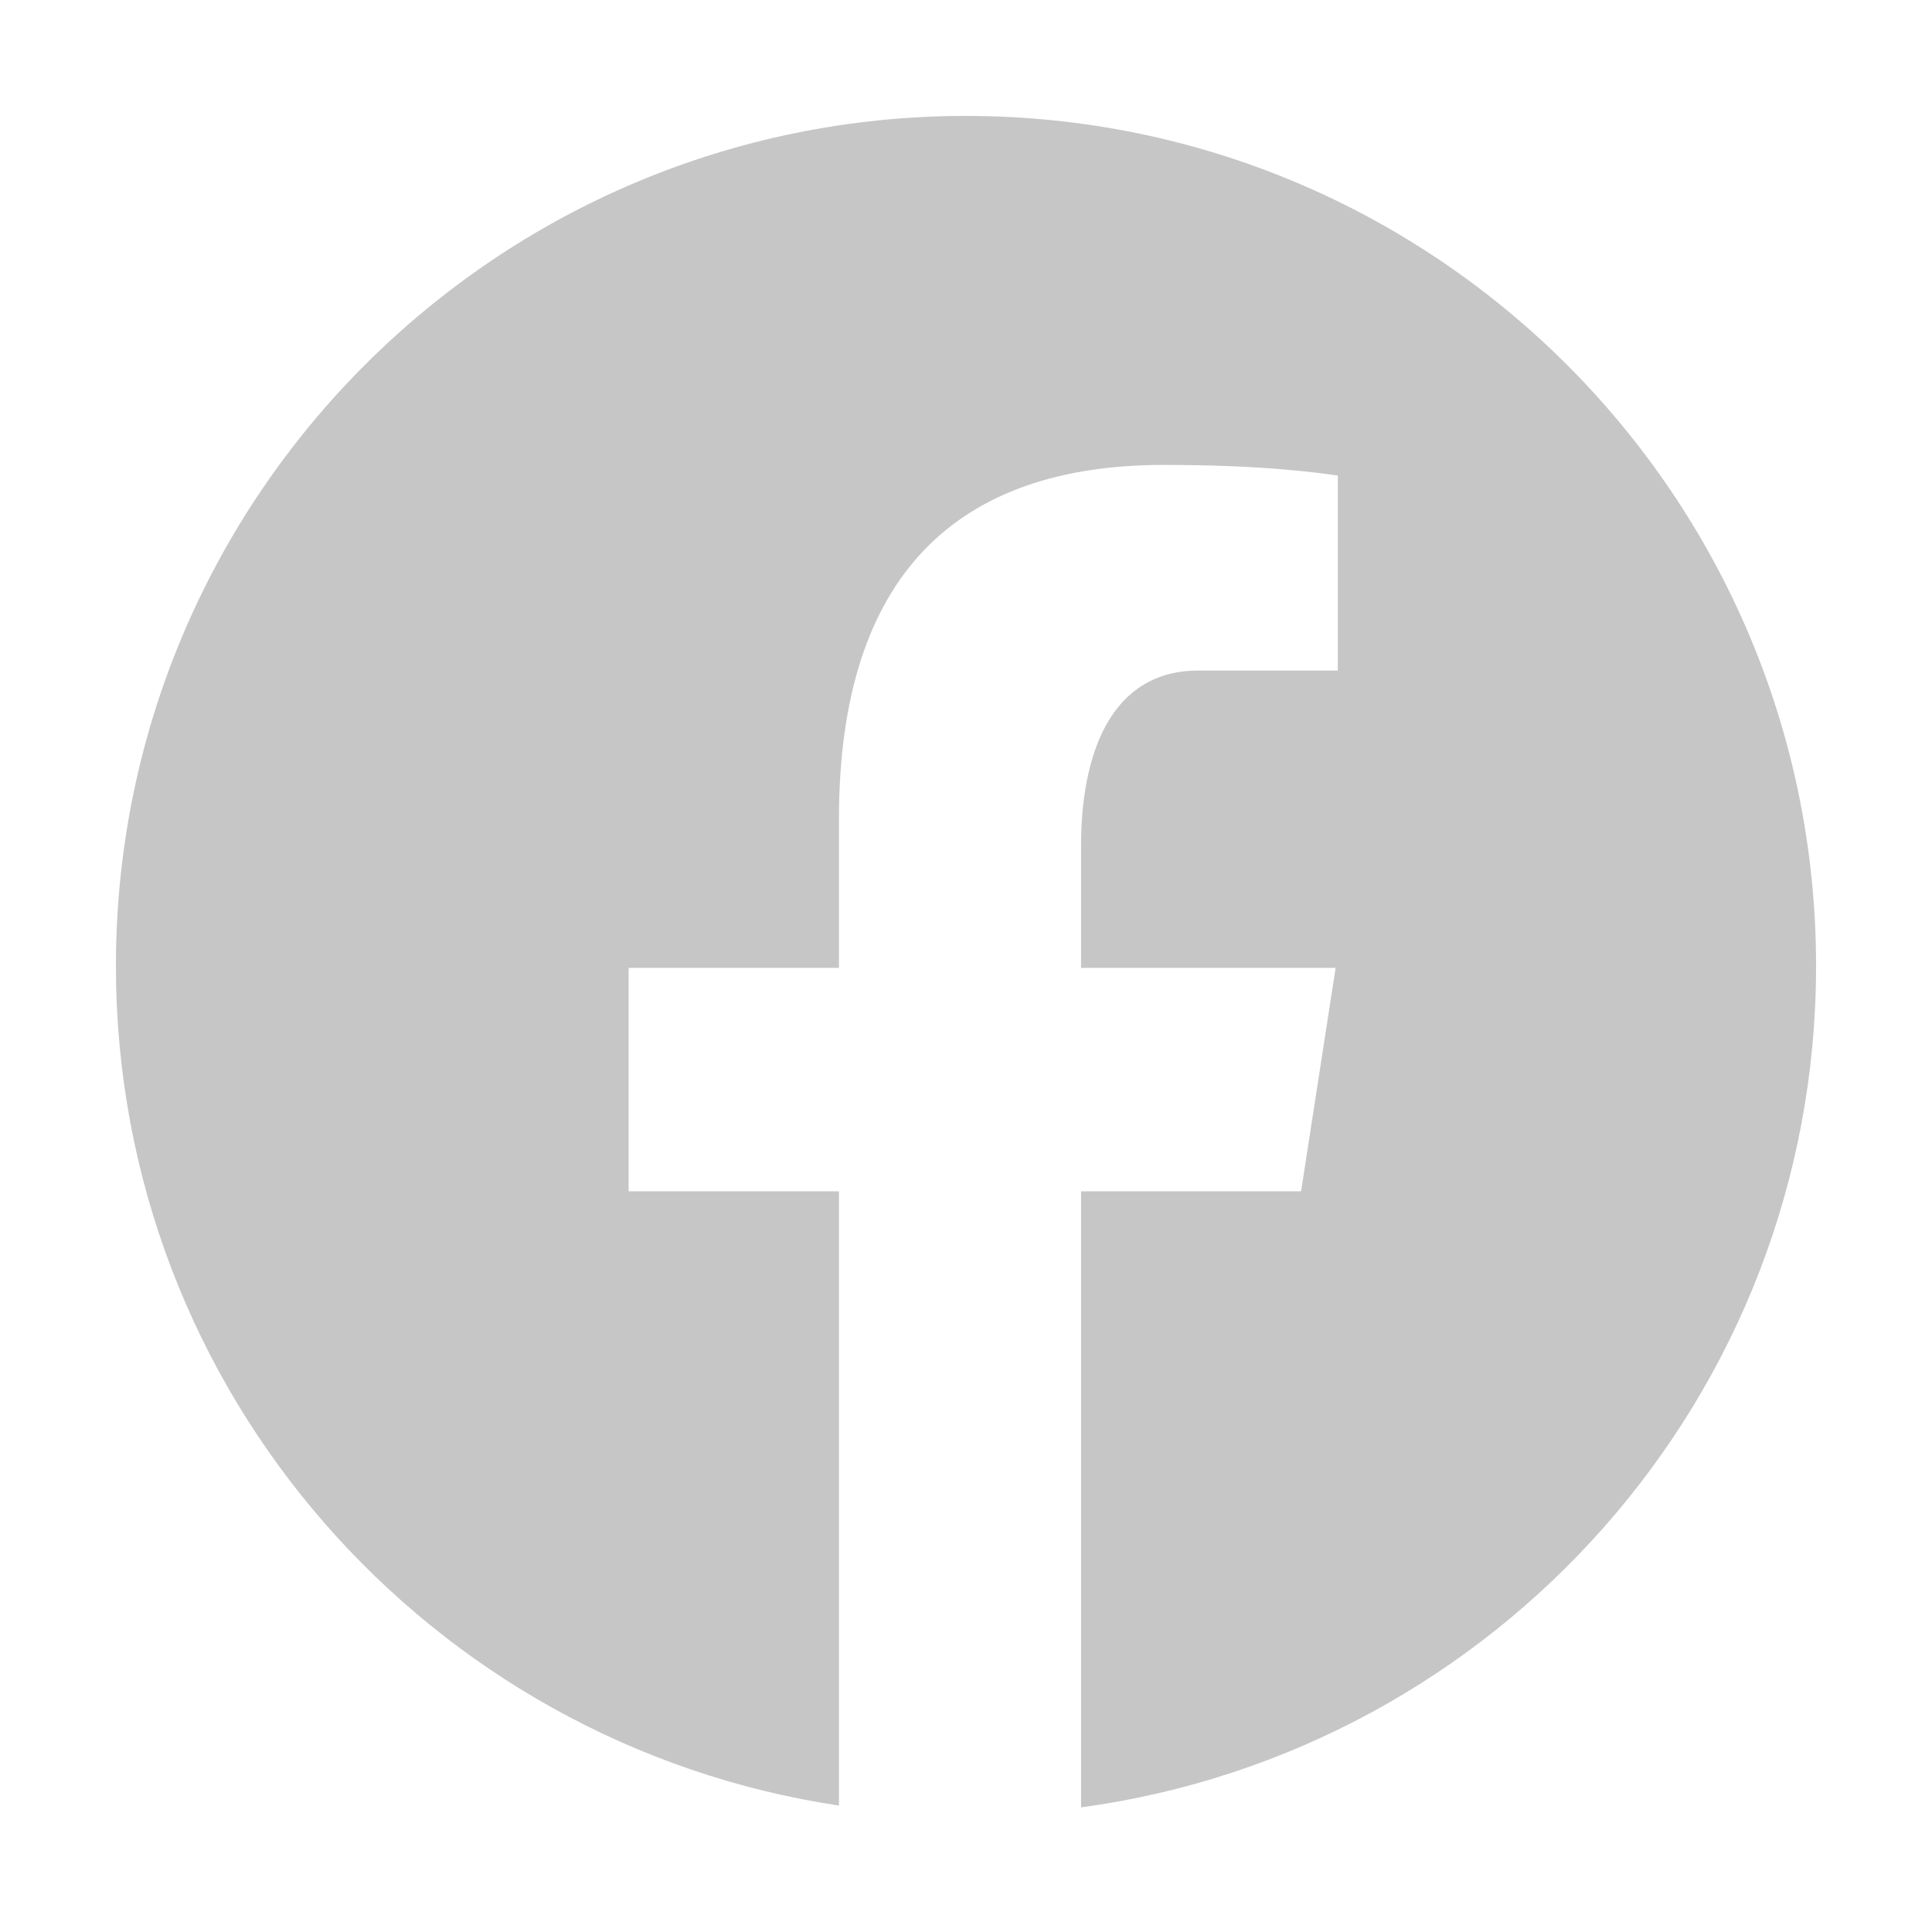
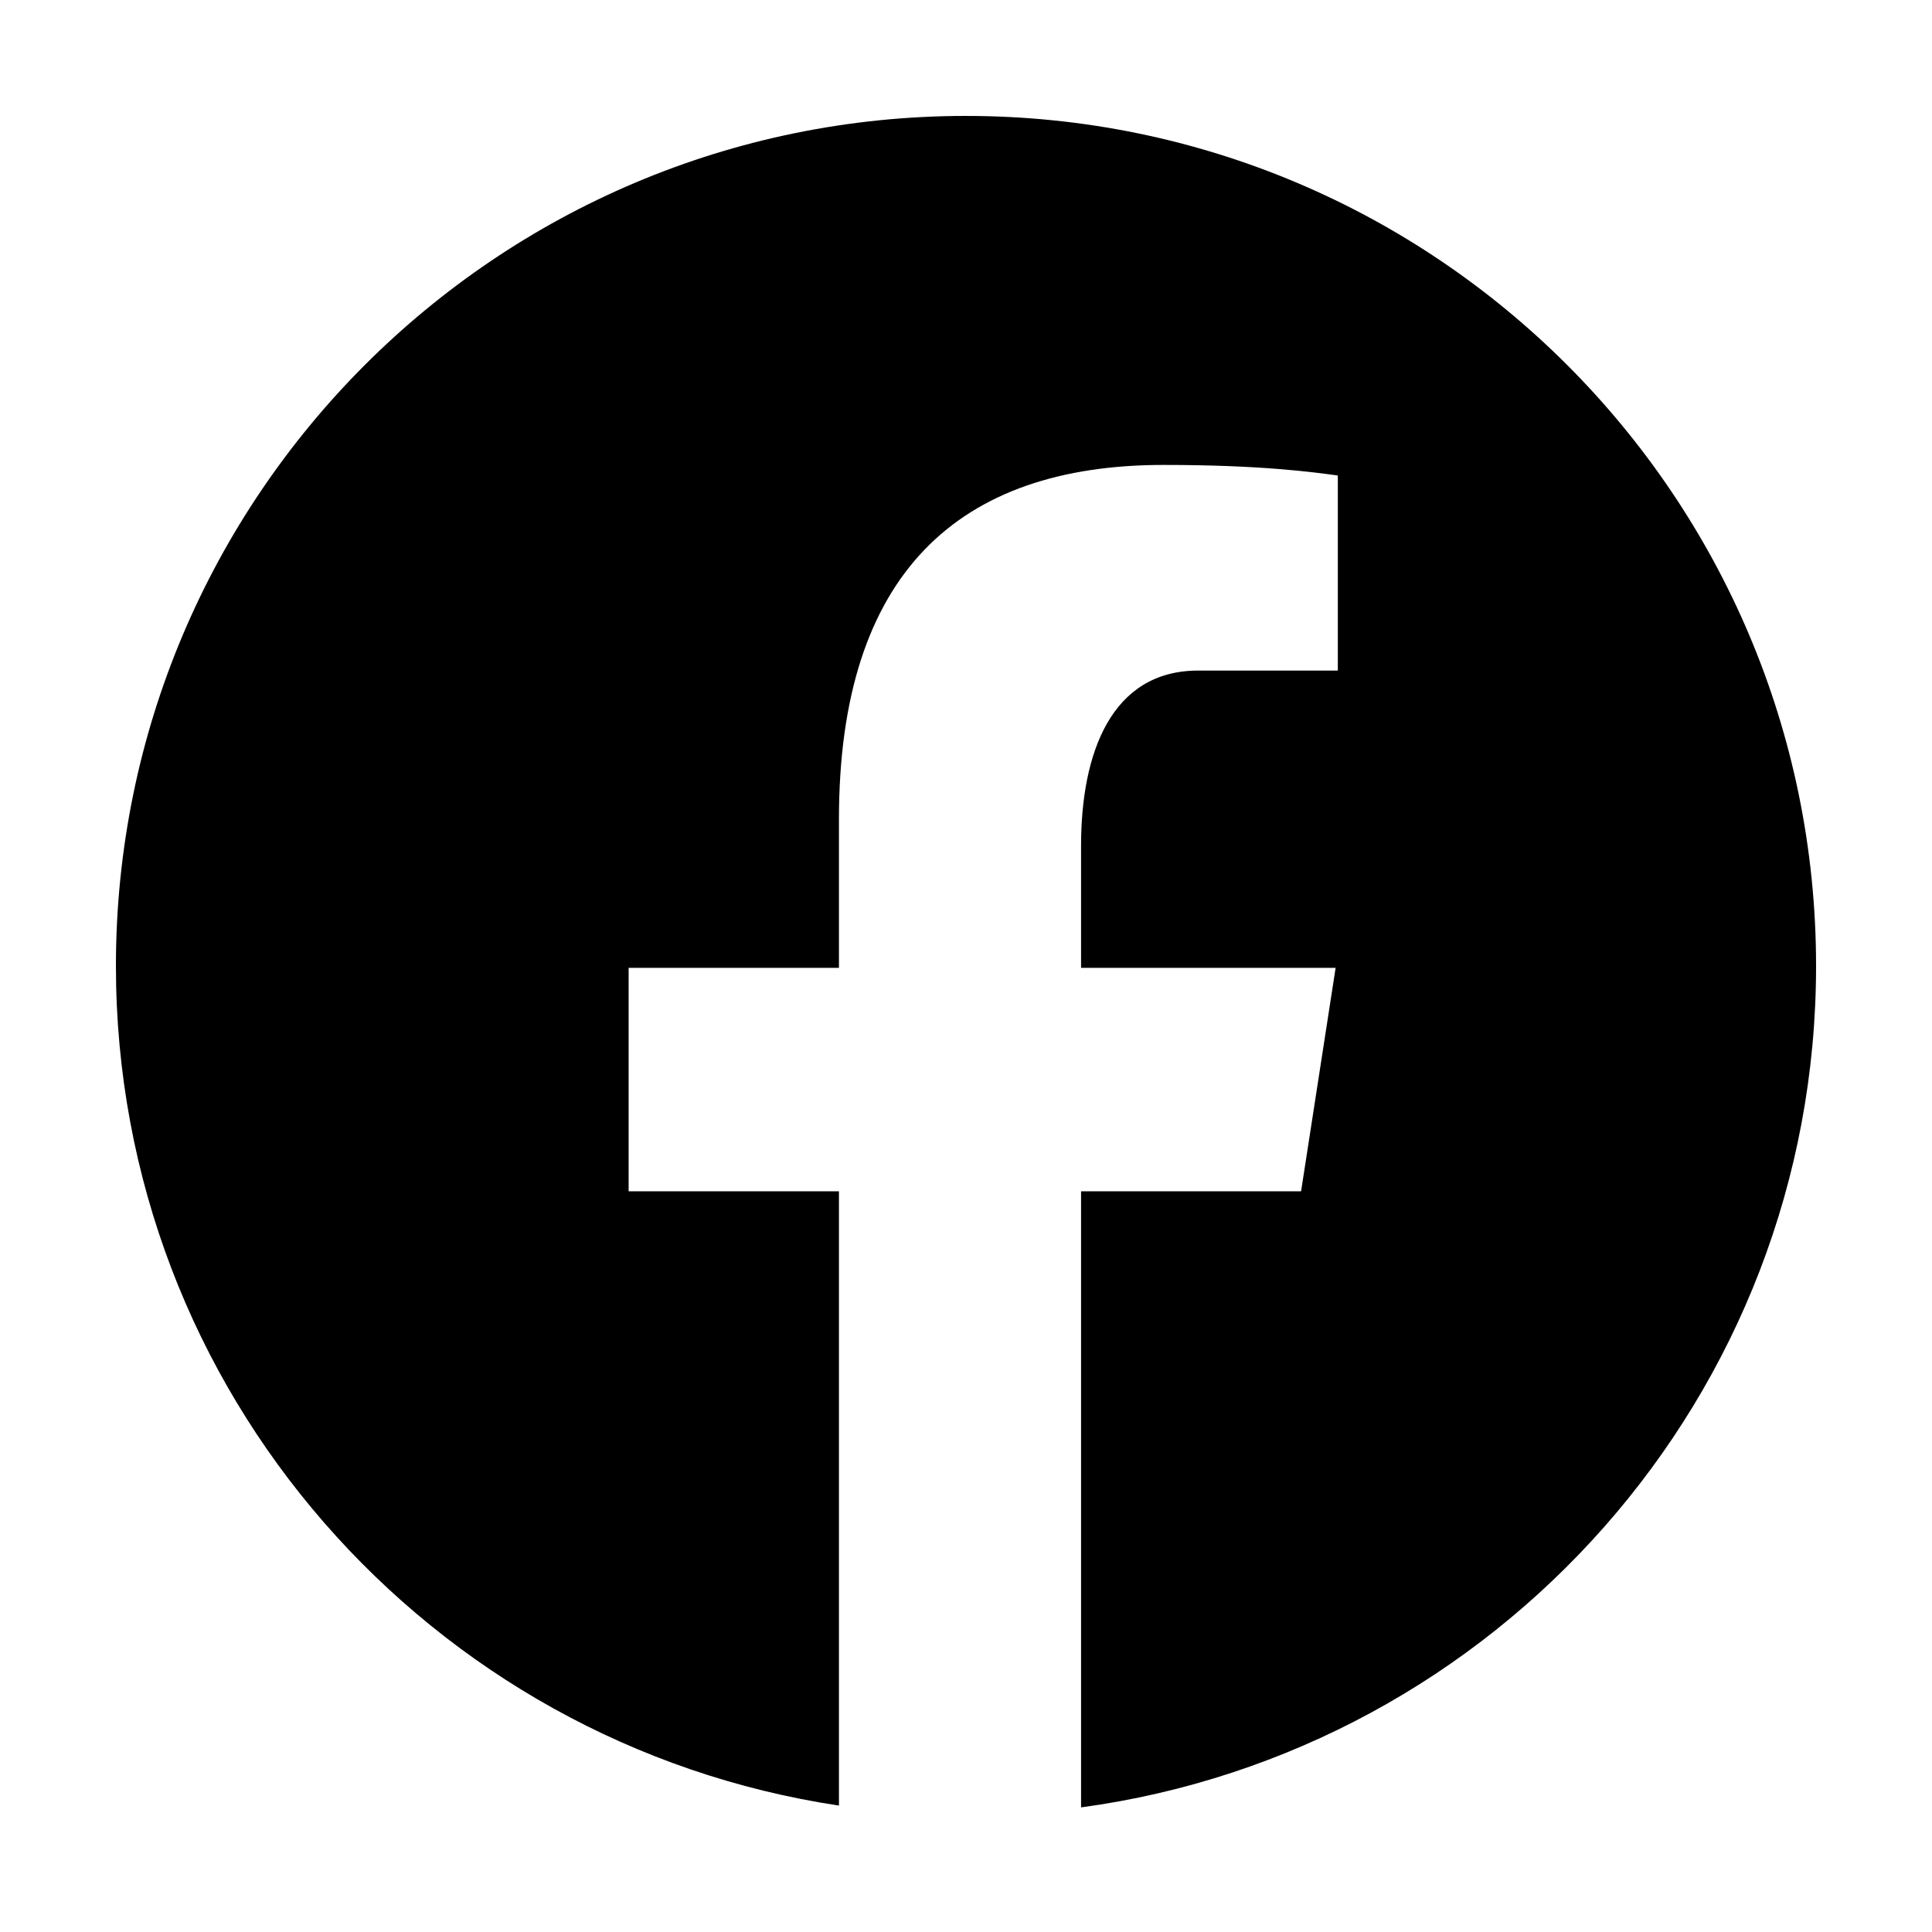
<svg xmlns="http://www.w3.org/2000/svg" version="1.1" viewBox="0 0 192 192" width="50px" height="50px">
  <g fill="none" fill-rule="nonzero" stroke="none" stroke-width="1" stroke-linecap="butt" stroke-linejoin="miter" stroke-miterlimit="10" stroke-dasharray="" stroke-dashoffset="0" font-family="none" font-weight="none" font-size="none" text-anchor="none" style="mix-blend-mode: normal">
    <path d="M0,192v-192h192v192z" fill="none" />
-     <g id="original-icon" fill="#aaaa">
+     <g id="original-icon" fill="#000000">
      <path d="M96,11.52c-46.656,0 -84.48,37.824 -84.48,84.48c0,42.355 31.2,77.326 71.854,83.436v-61.044h-20.901v-22.207h20.901v-14.776c0,-24.465 11.919,-35.205 32.252,-35.205c9.738,0 14.888,0.722 17.326,1.052v19.384h-13.87c-8.632,0 -11.647,8.183 -11.647,17.407v12.138h25.298l-3.433,22.207h-21.865v61.225c41.234,-5.595 73.044,-40.85 73.044,-83.616c0,-46.656 -37.824,-84.48 -84.48,-84.48z" />
    </g>
  </g>
</svg>
